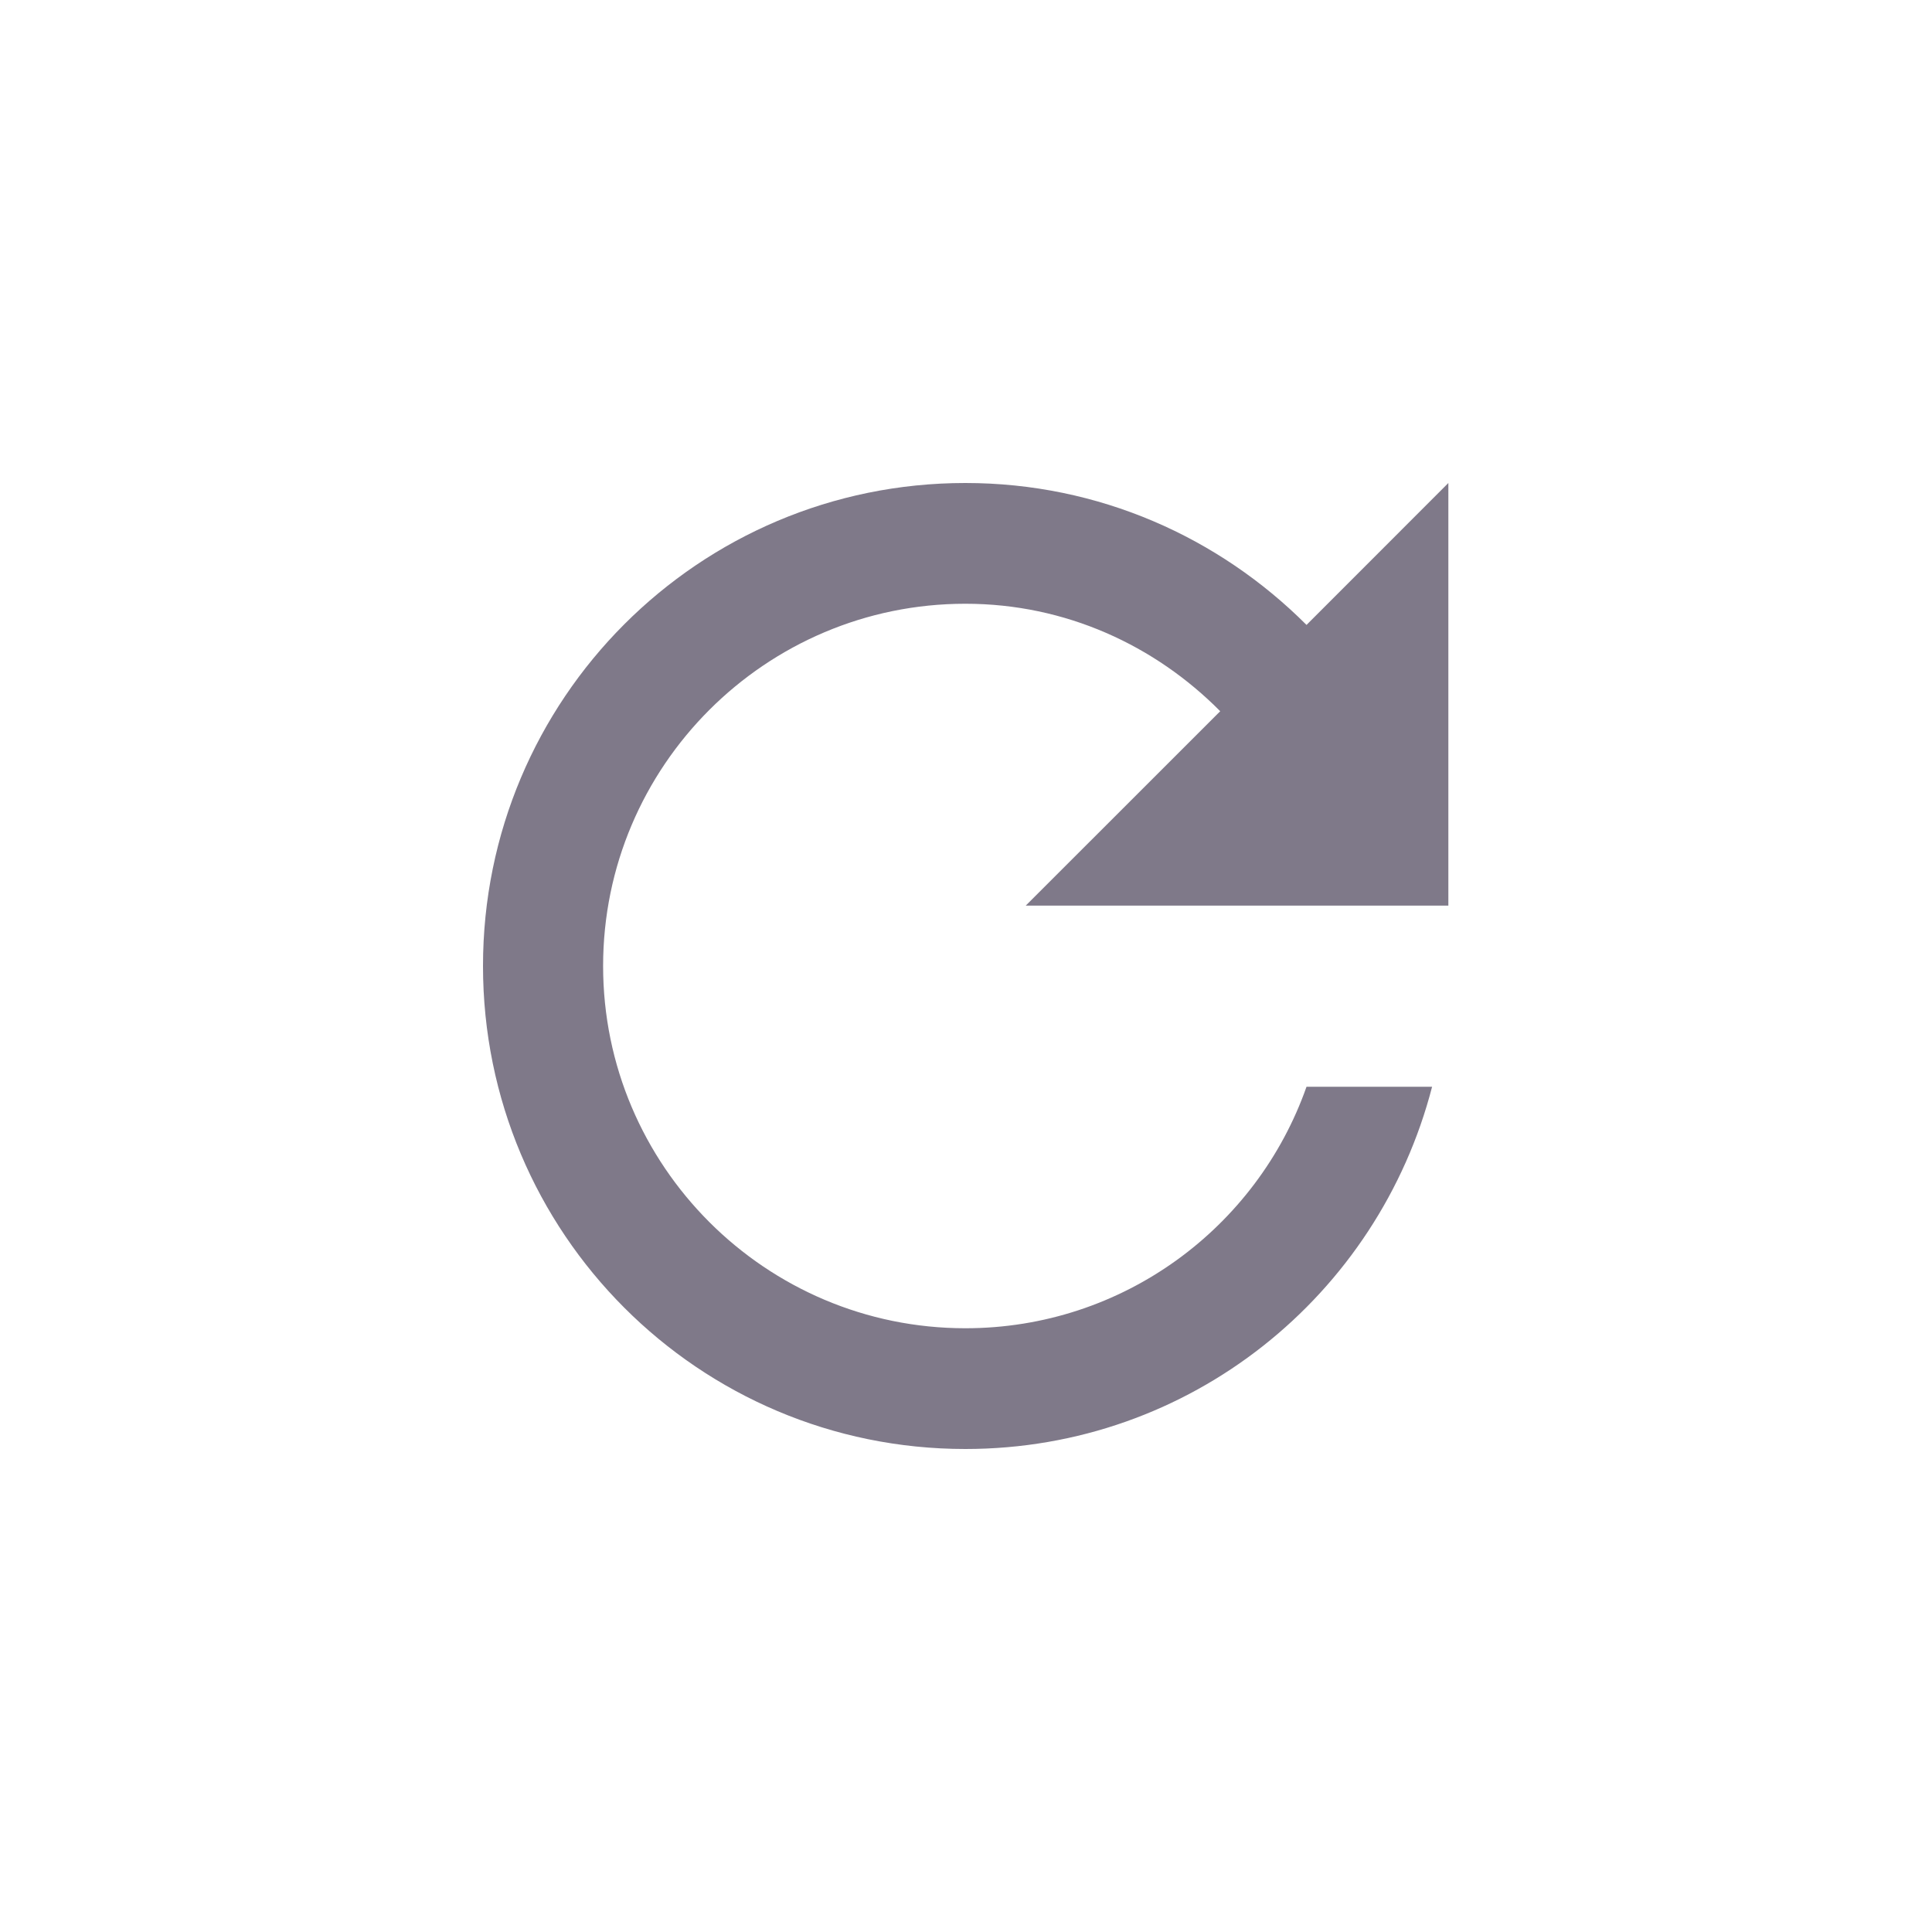
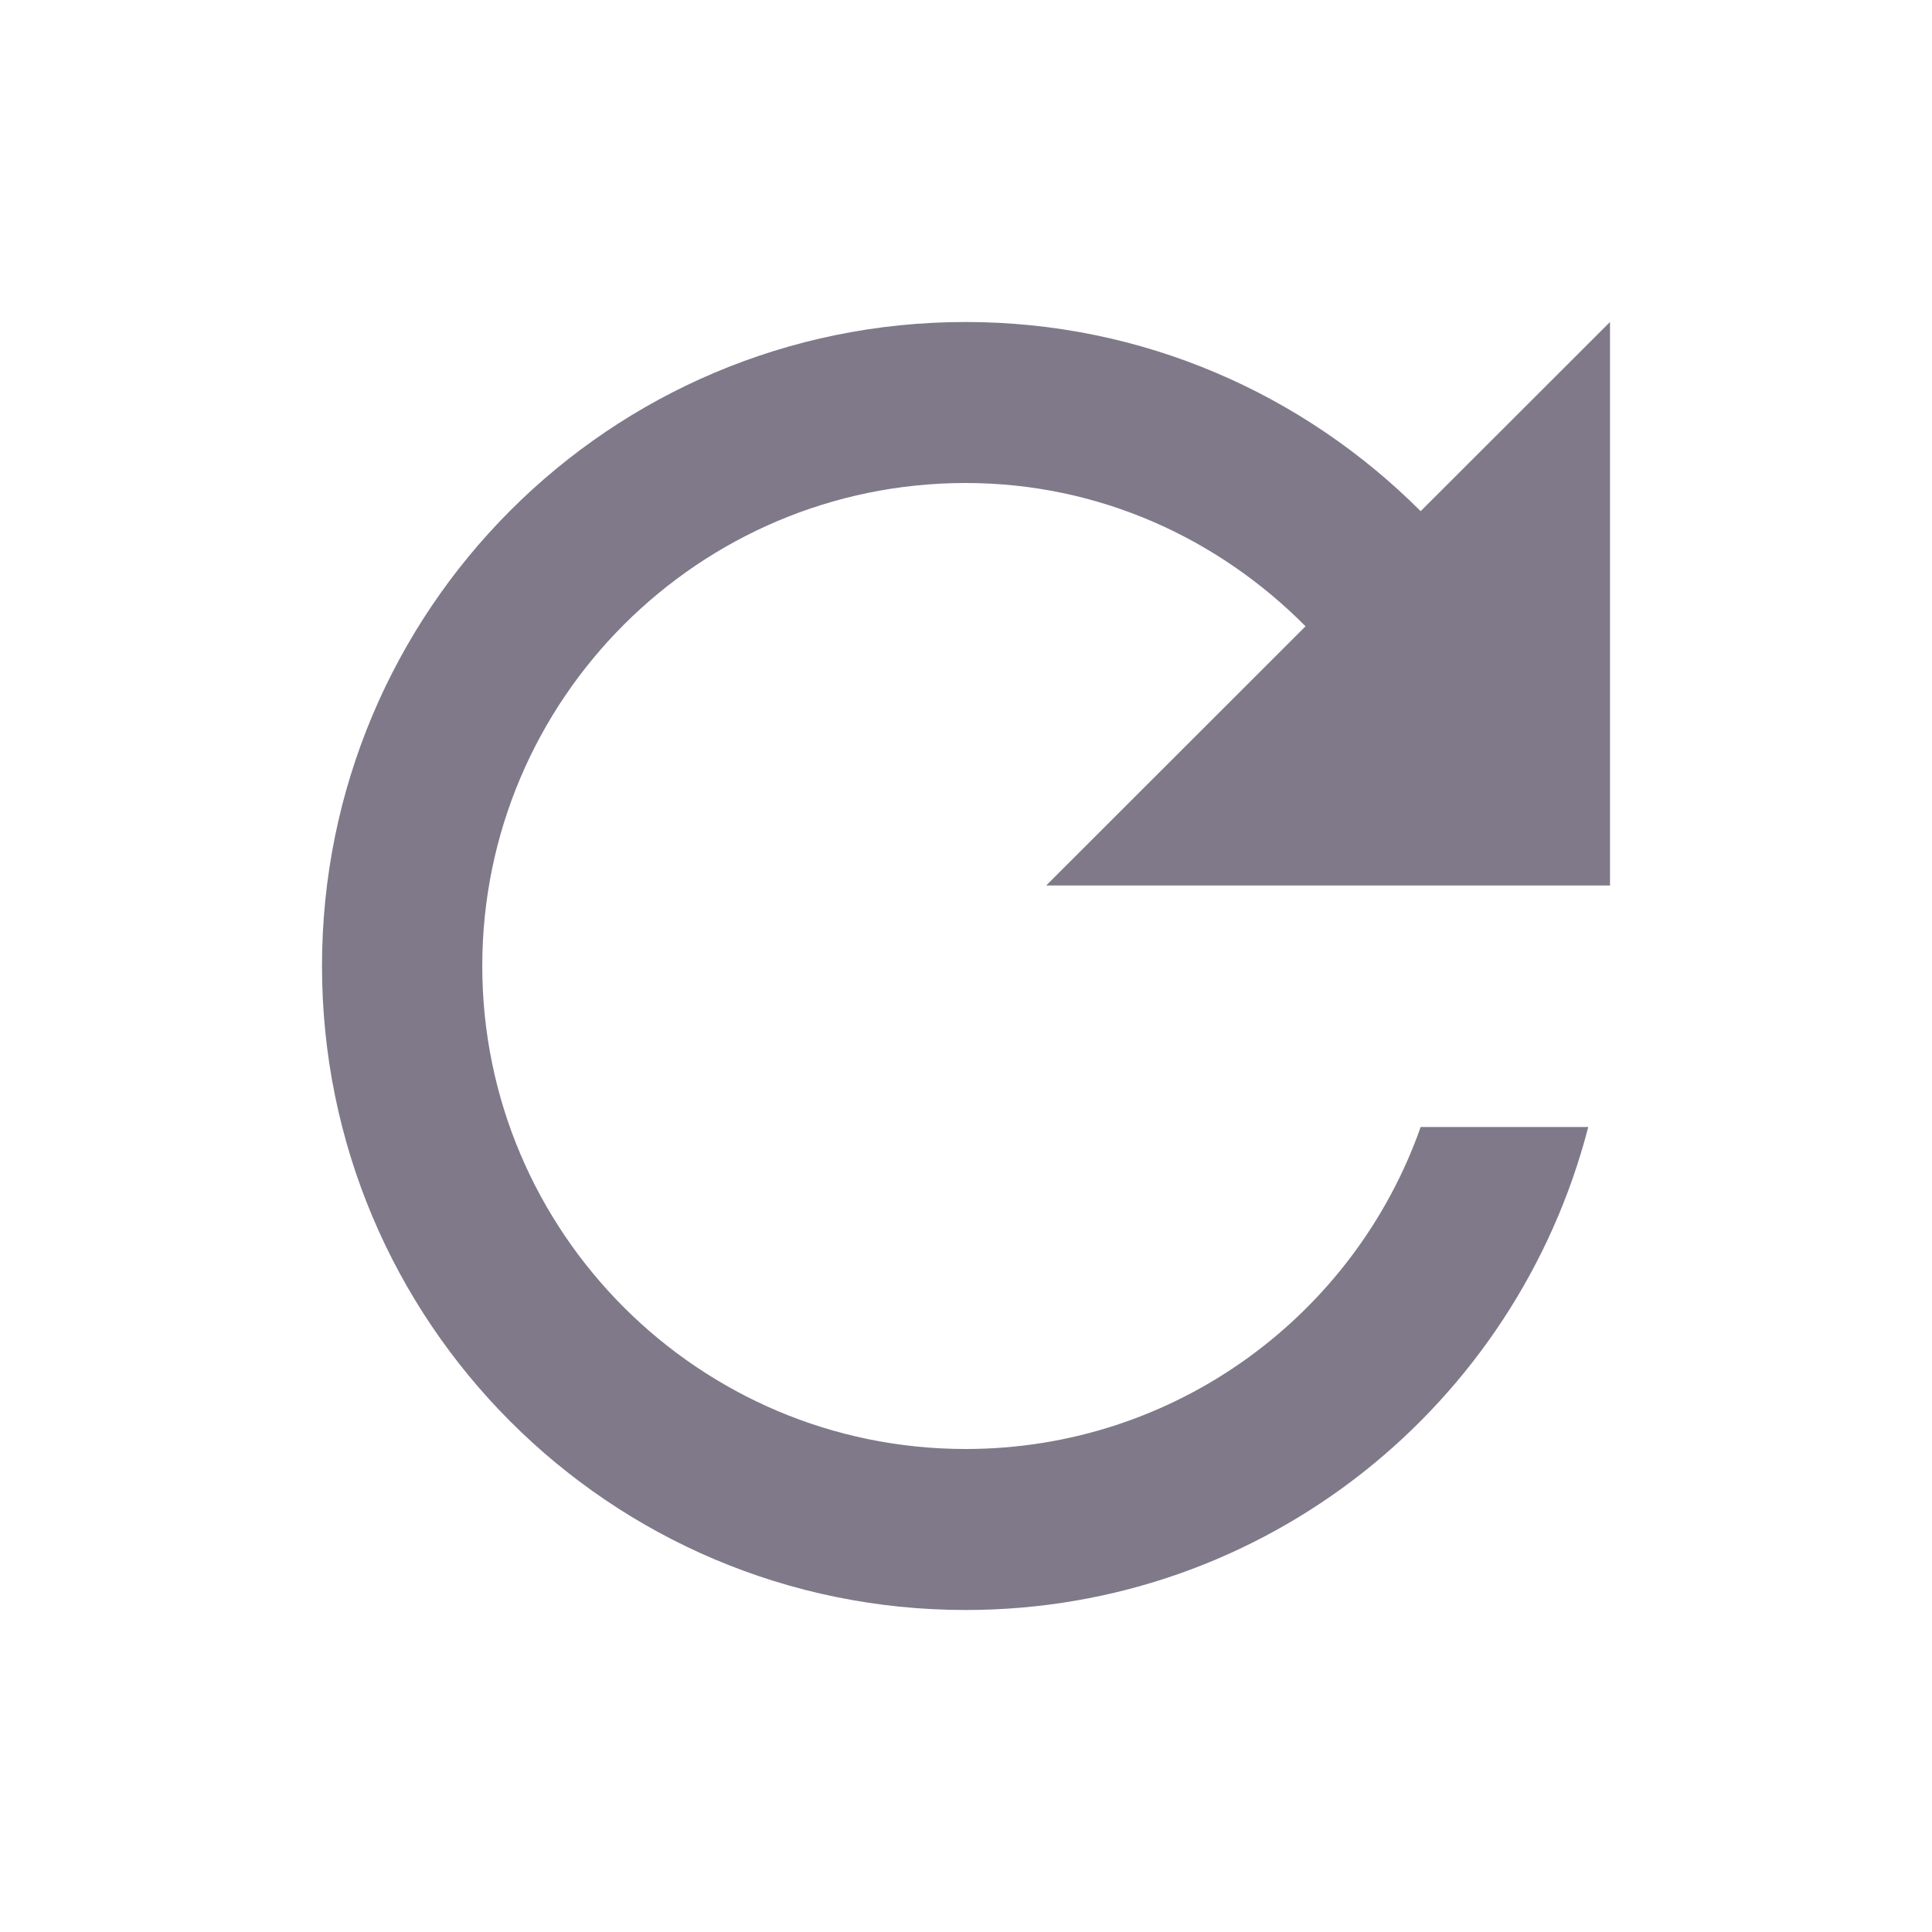
<svg xmlns="http://www.w3.org/2000/svg" width="24" height="24" viewBox="0 0 24 24" fill="none">
-   <path d="M16.23 7.763C15.143 6.675 13.65 6 11.992 6C8.678 6 6 8.685 6 12C6 15.315 8.678 18 11.992 18C14.79 18 17.122 16.087 17.79 13.5H16.23C15.615 15.248 13.95 16.5 11.992 16.5C9.51 16.5 7.492 14.482 7.492 12C7.492 9.518 9.51 7.5 11.992 7.5C13.238 7.5 14.348 8.018 15.158 8.835L12.742 11.25H17.992V6L16.23 7.763Z" fill="#7F7989" />
+   <path d="M17.648 6.35C16.198 4.9 14.206 4 11.995 4C7.572 4 4 7.58 4 12C4 16.42 7.572 20 11.995 20C15.727 20 18.839 17.45 19.73 14H17.648C16.828 16.33 14.607 18 11.995 18C8.683 18 5.991 15.31 5.991 12C5.991 8.69 8.683 6 11.995 6C13.656 6 15.137 6.69 16.218 7.78L12.996 11H20V4L17.648 6.35Z" fill="#7F7989" />
</svg>
